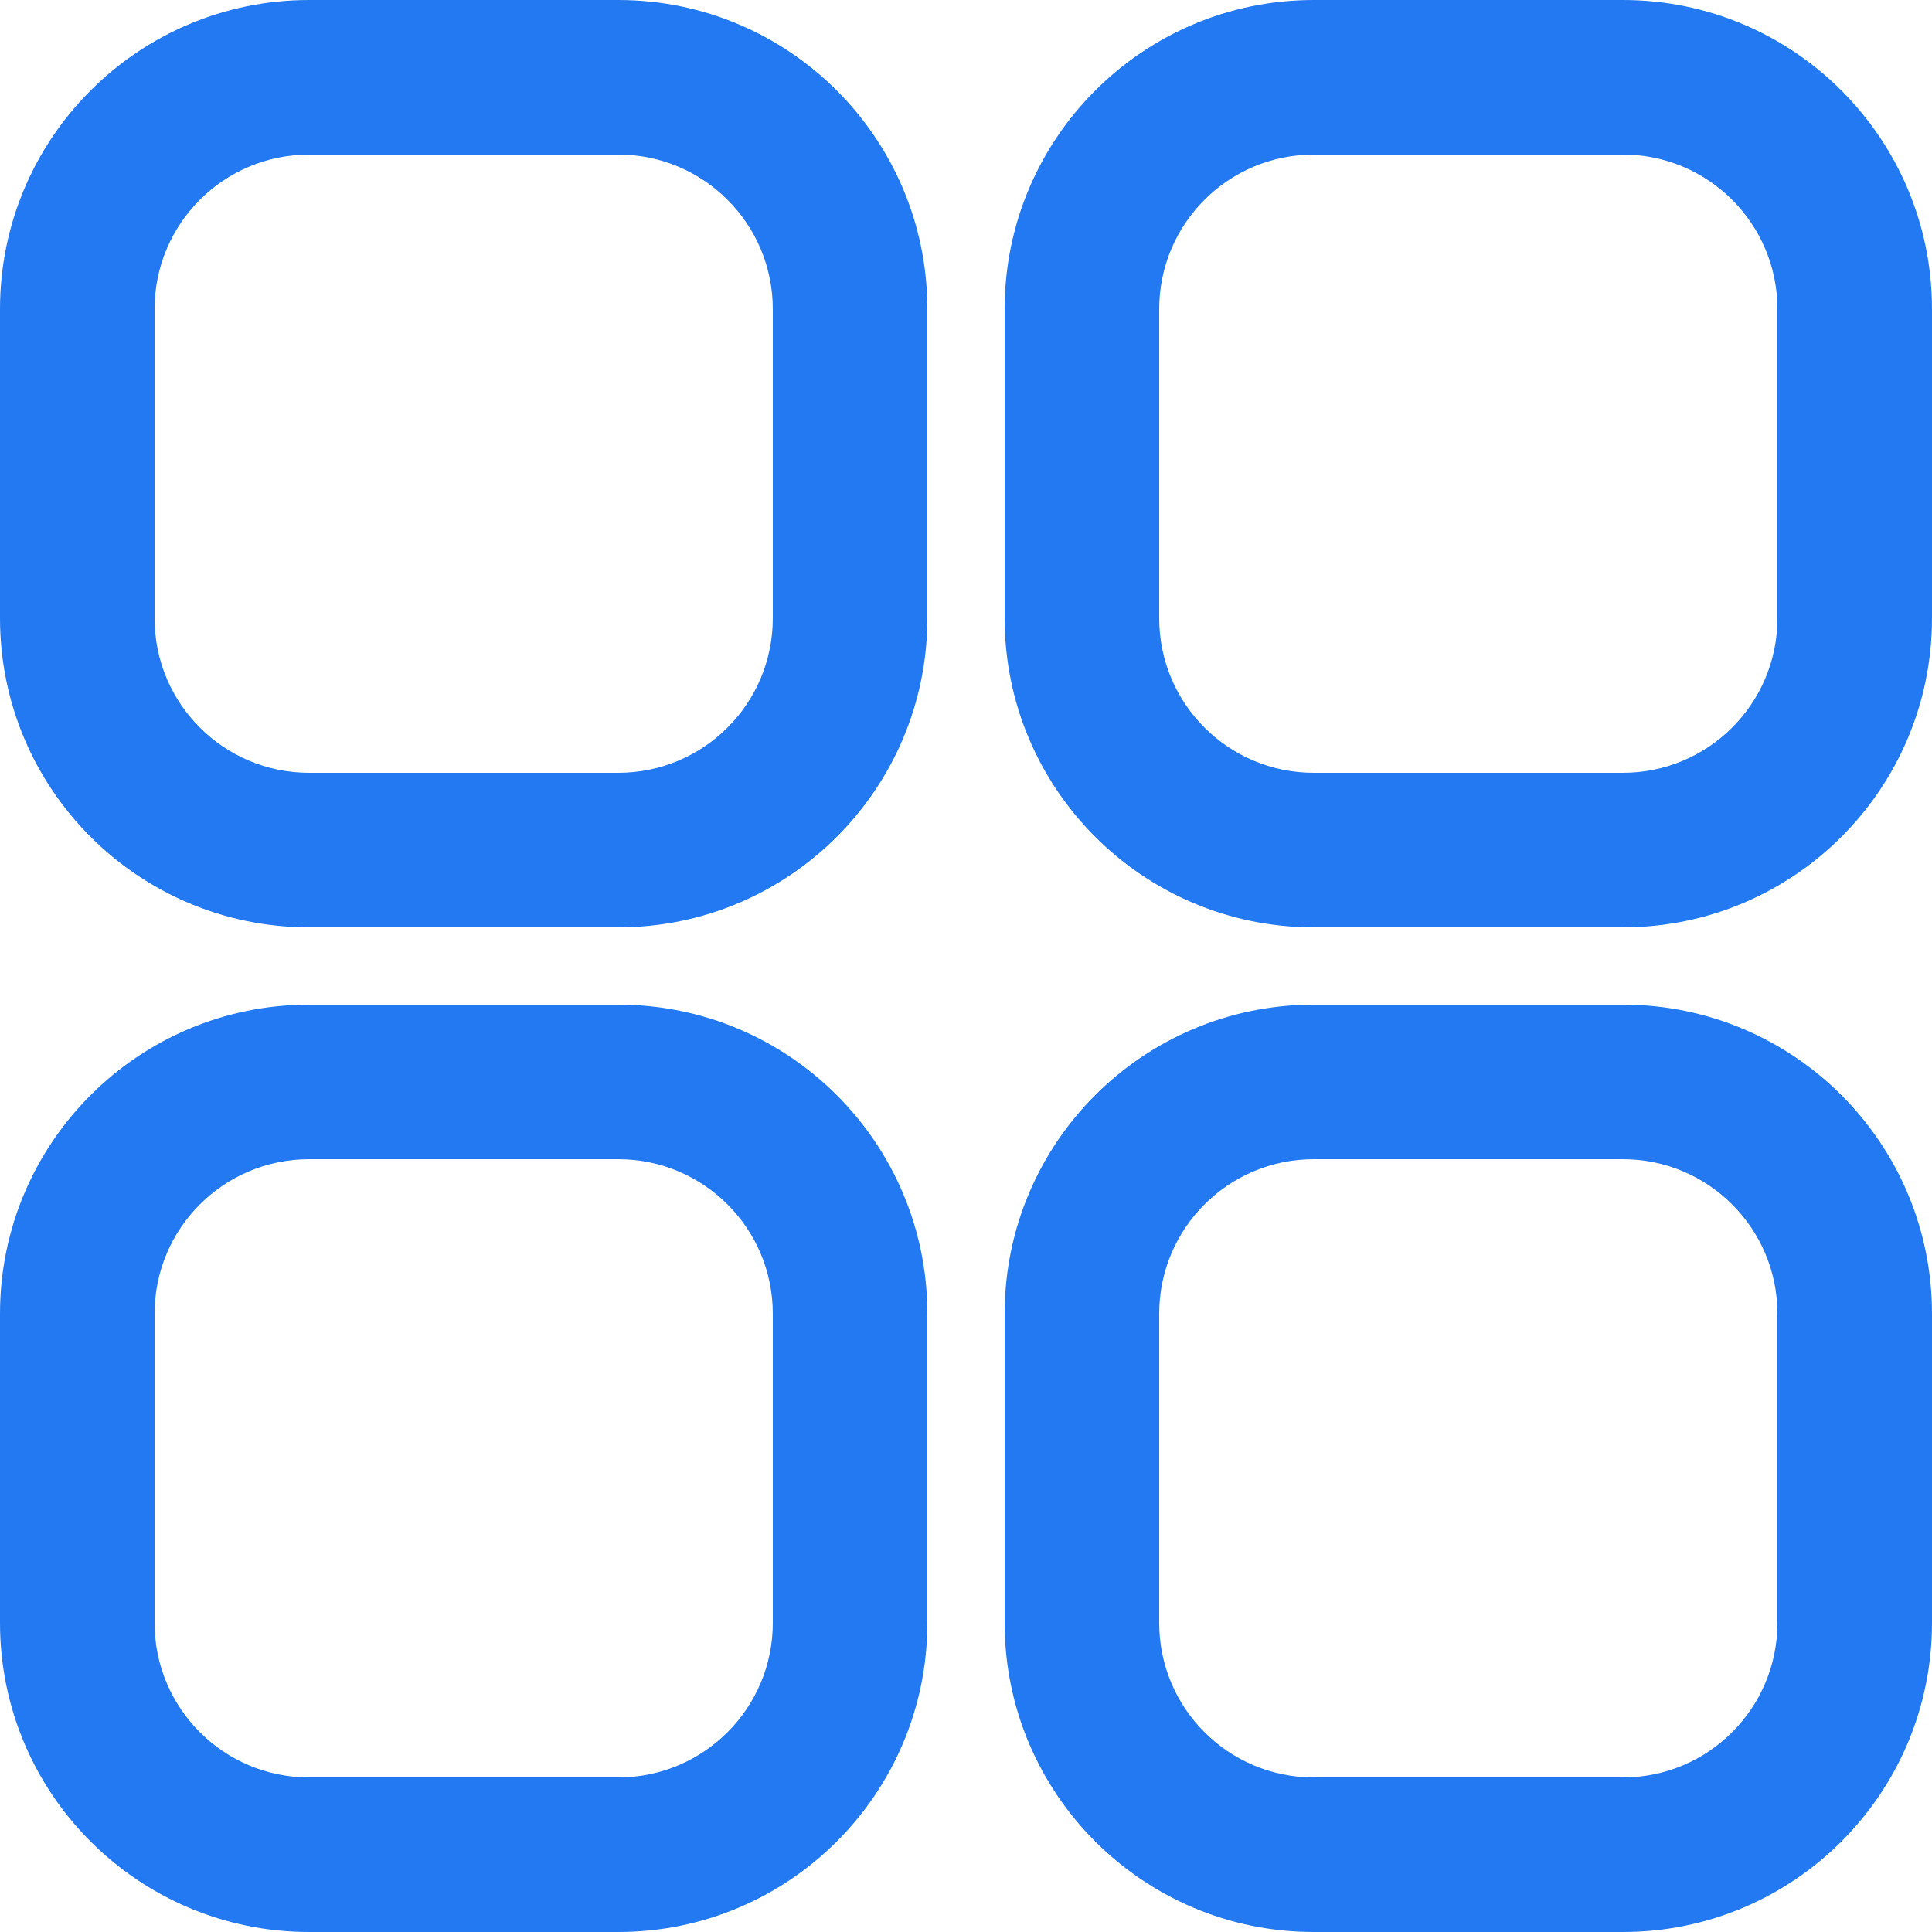
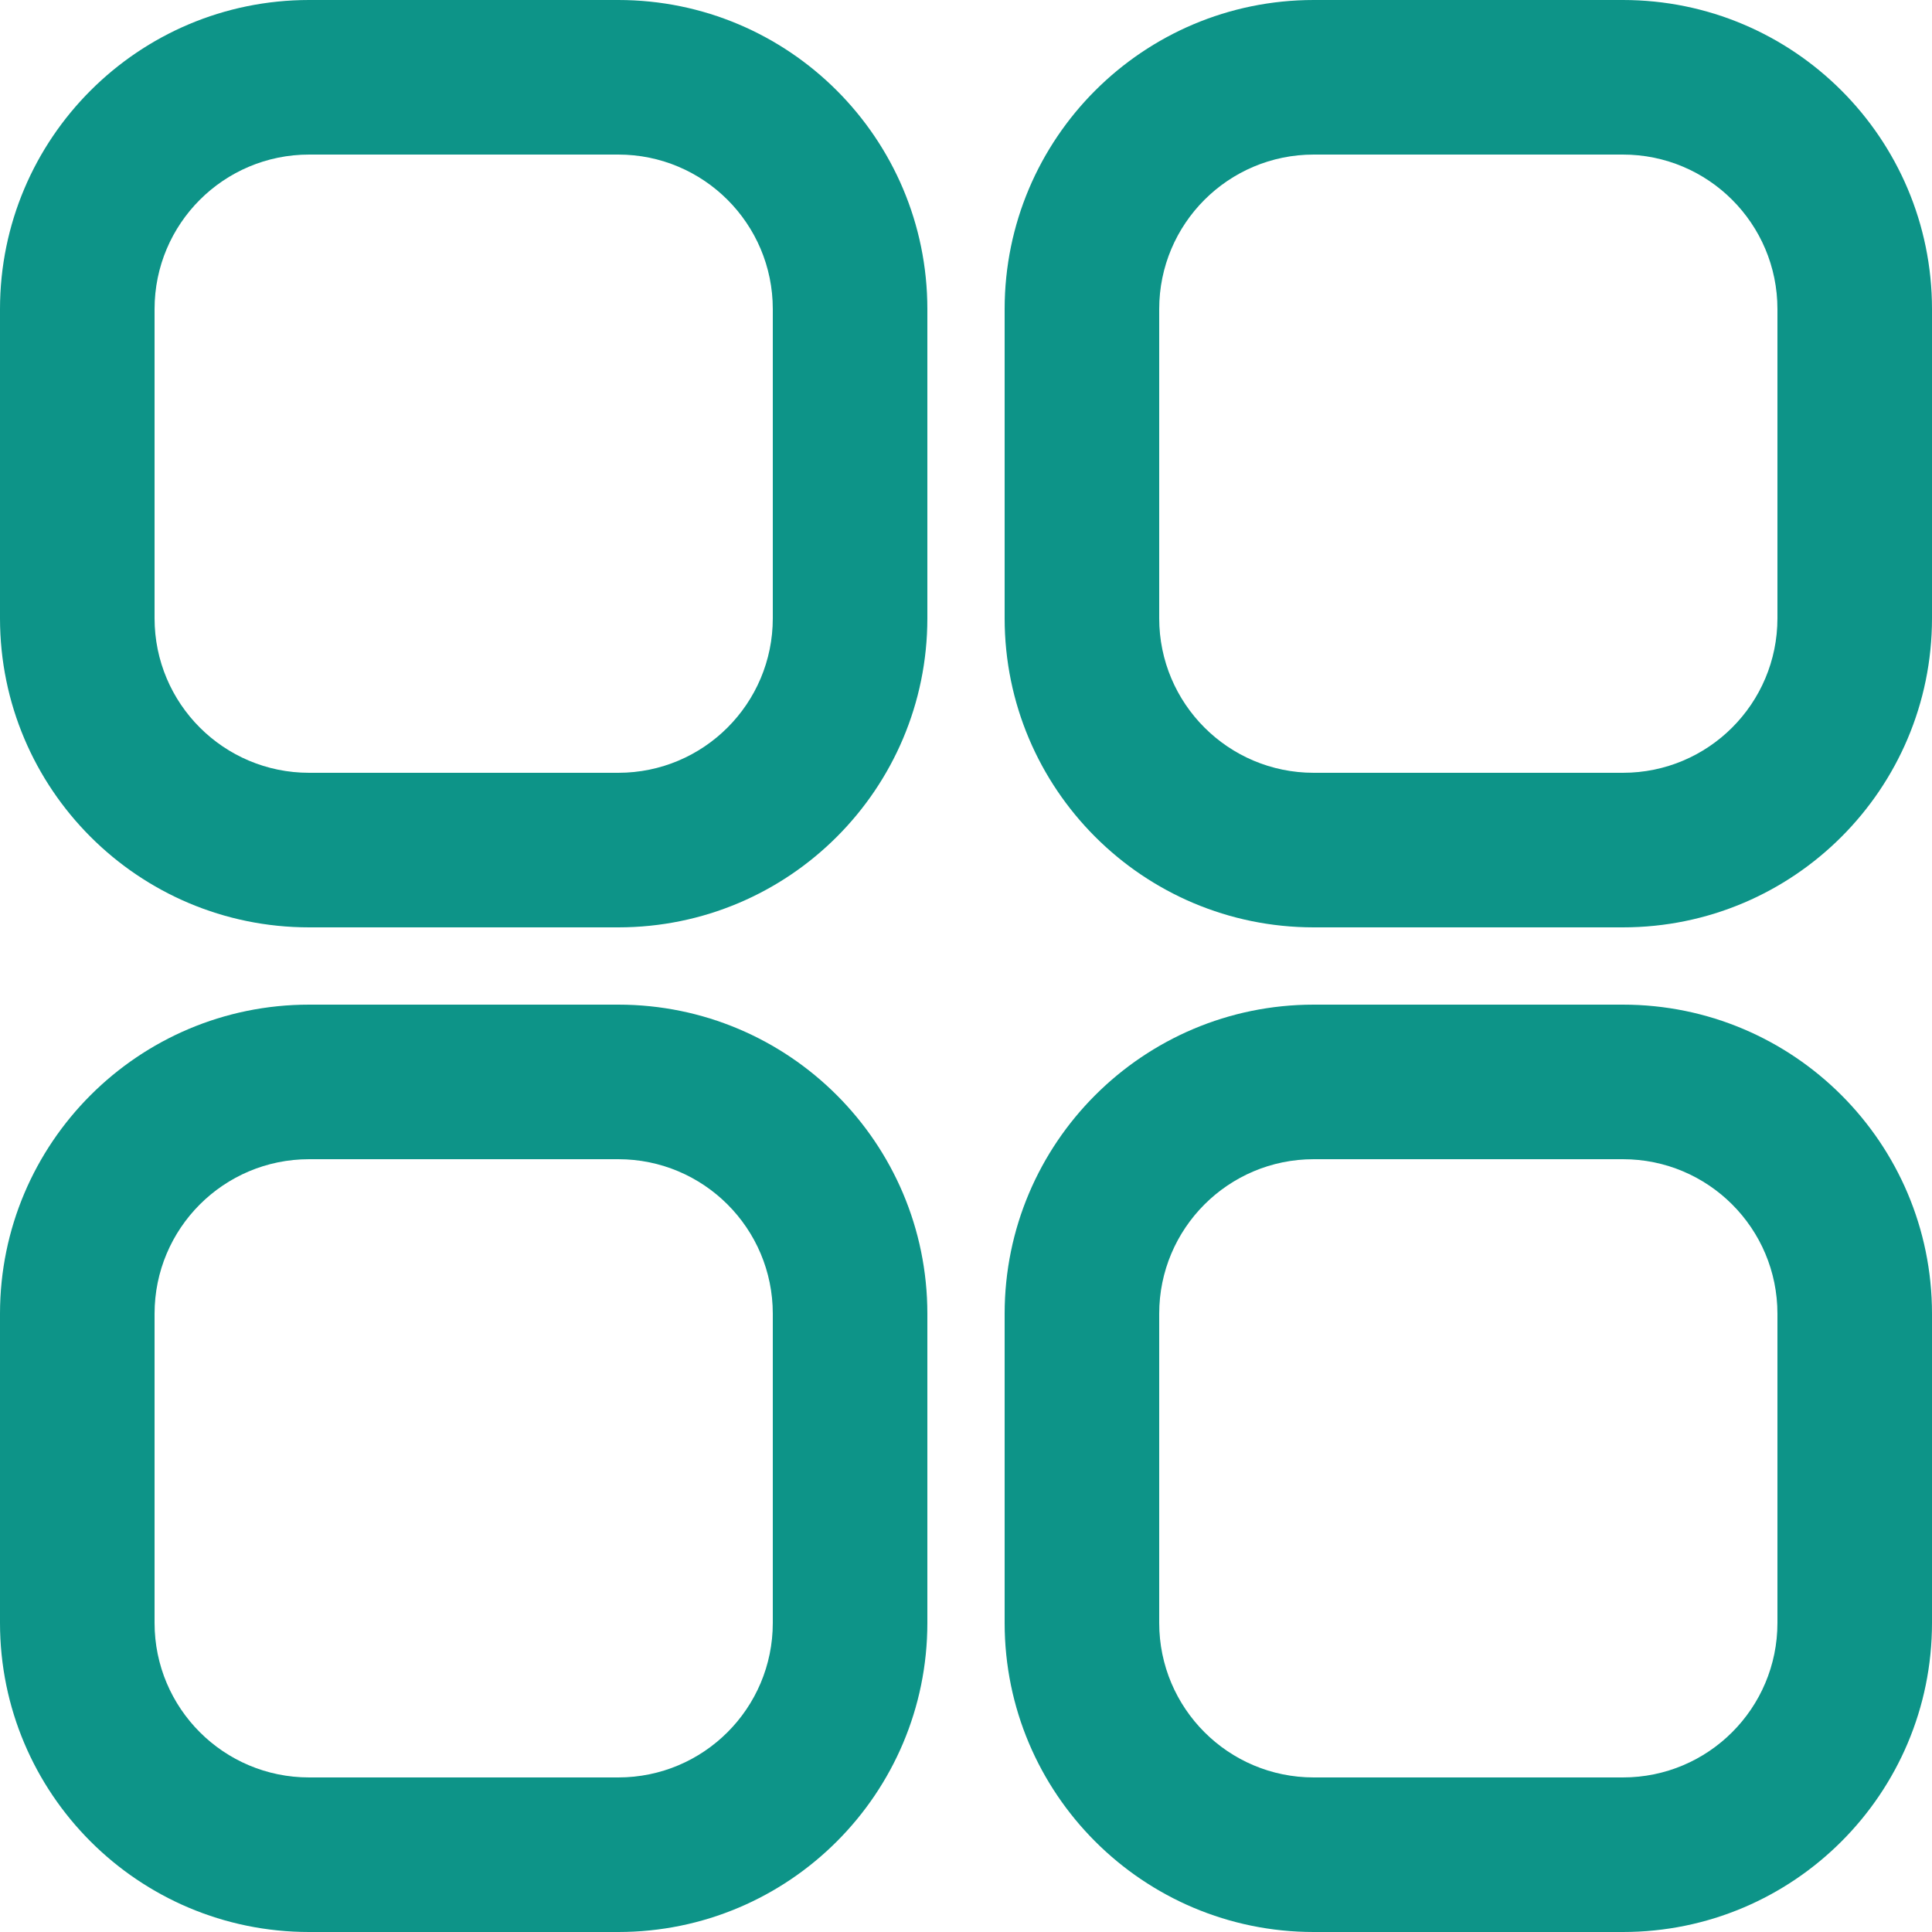
<svg xmlns="http://www.w3.org/2000/svg" width="25" height="25" viewBox="0 0 25 25" fill="none">
-   <path fill-rule="evenodd" clip-rule="evenodd" d="M8 2H4C2.895 2 2 2.895 2 4V8C2 9.105 2.895 10 4 10H8C9.105 10 10 9.105 10 8V4C10 2.895 9.105 2 8 2ZM4 0C1.791 0 0 1.791 0 4V8C0 10.209 1.791 12 4 12H8C10.209 12 12 10.209 12 8V4C12 1.791 10.209 0 8 0H4Z" fill="#2279F1" />
-   <path fill-rule="evenodd" clip-rule="evenodd" d="M21 2H17C15.895 2 15 2.895 15 4V8C15 9.105 15.895 10 17 10H21C22.105 10 23 9.105 23 8V4C23 2.895 22.105 2 21 2ZM17 0C14.791 0 13 1.791 13 4V8C13 10.209 14.791 12 17 12H21C23.209 12 25 10.209 25 8V4C25 1.791 23.209 0 21 0H17Z" fill="#2279F1" />
-   <path fill-rule="evenodd" clip-rule="evenodd" d="M21 15H17C15.895 15 15 15.895 15 17V21C15 22.105 15.895 23 17 23H21C22.105 23 23 22.105 23 21V17C23 15.895 22.105 15 21 15ZM17 13C14.791 13 13 14.791 13 17V21C13 23.209 14.791 25 17 25H21C23.209 25 25 23.209 25 21V17C25 14.791 23.209 13 21 13H17Z" fill="#2279F1" />
-   <path fill-rule="evenodd" clip-rule="evenodd" d="M8 15H4C2.895 15 2 15.895 2 17V21C2 22.105 2.895 23 4 23H8C9.105 23 10 22.105 10 21V17C10 15.895 9.105 15 8 15ZM4 13C1.791 13 0 14.791 0 17V21C0 23.209 1.791 25 4 25H8C10.209 25 12 23.209 12 21V17C12 14.791 10.209 13 8 13H4Z" fill="#2279F1" />
+   <path fill-rule="evenodd" clip-rule="evenodd" d="M8 2H4C2.895 2 2 2.895 2 4V8C2 9.105 2.895 10 4 10H8C9.105 10 10 9.105 10 8V4C10 2.895 9.105 2 8 2ZM4 0C1.791 0 0 1.791 0 4V8C0 10.209 1.791 12 4 12H8C10.209 12 12 10.209 12 8V4C12 1.791 10.209 0 8 0H4Z" fill="#0D9488" />
+   <path fill-rule="evenodd" clip-rule="evenodd" d="M21 2H17C15.895 2 15 2.895 15 4V8C15 9.105 15.895 10 17 10H21C22.105 10 23 9.105 23 8V4C23 2.895 22.105 2 21 2ZM17 0C14.791 0 13 1.791 13 4V8C13 10.209 14.791 12 17 12H21C23.209 12 25 10.209 25 8V4C25 1.791 23.209 0 21 0H17Z" fill="#0D9488" />
+   <path fill-rule="evenodd" clip-rule="evenodd" d="M21 15H17C15.895 15 15 15.895 15 17V21C15 22.105 15.895 23 17 23H21C22.105 23 23 22.105 23 21V17C23 15.895 22.105 15 21 15ZM17 13C14.791 13 13 14.791 13 17V21C13 23.209 14.791 25 17 25H21C23.209 25 25 23.209 25 21V17C25 14.791 23.209 13 21 13H17Z" fill="#0D9488" />
+   <path fill-rule="evenodd" clip-rule="evenodd" d="M8 15H4C2.895 15 2 15.895 2 17V21C2 22.105 2.895 23 4 23H8C9.105 23 10 22.105 10 21V17C10 15.895 9.105 15 8 15ZM4 13C1.791 13 0 14.791 0 17V21C0 23.209 1.791 25 4 25H8C10.209 25 12 23.209 12 21V17C12 14.791 10.209 13 8 13H4Z" fill="#0D9488" />
</svg>
